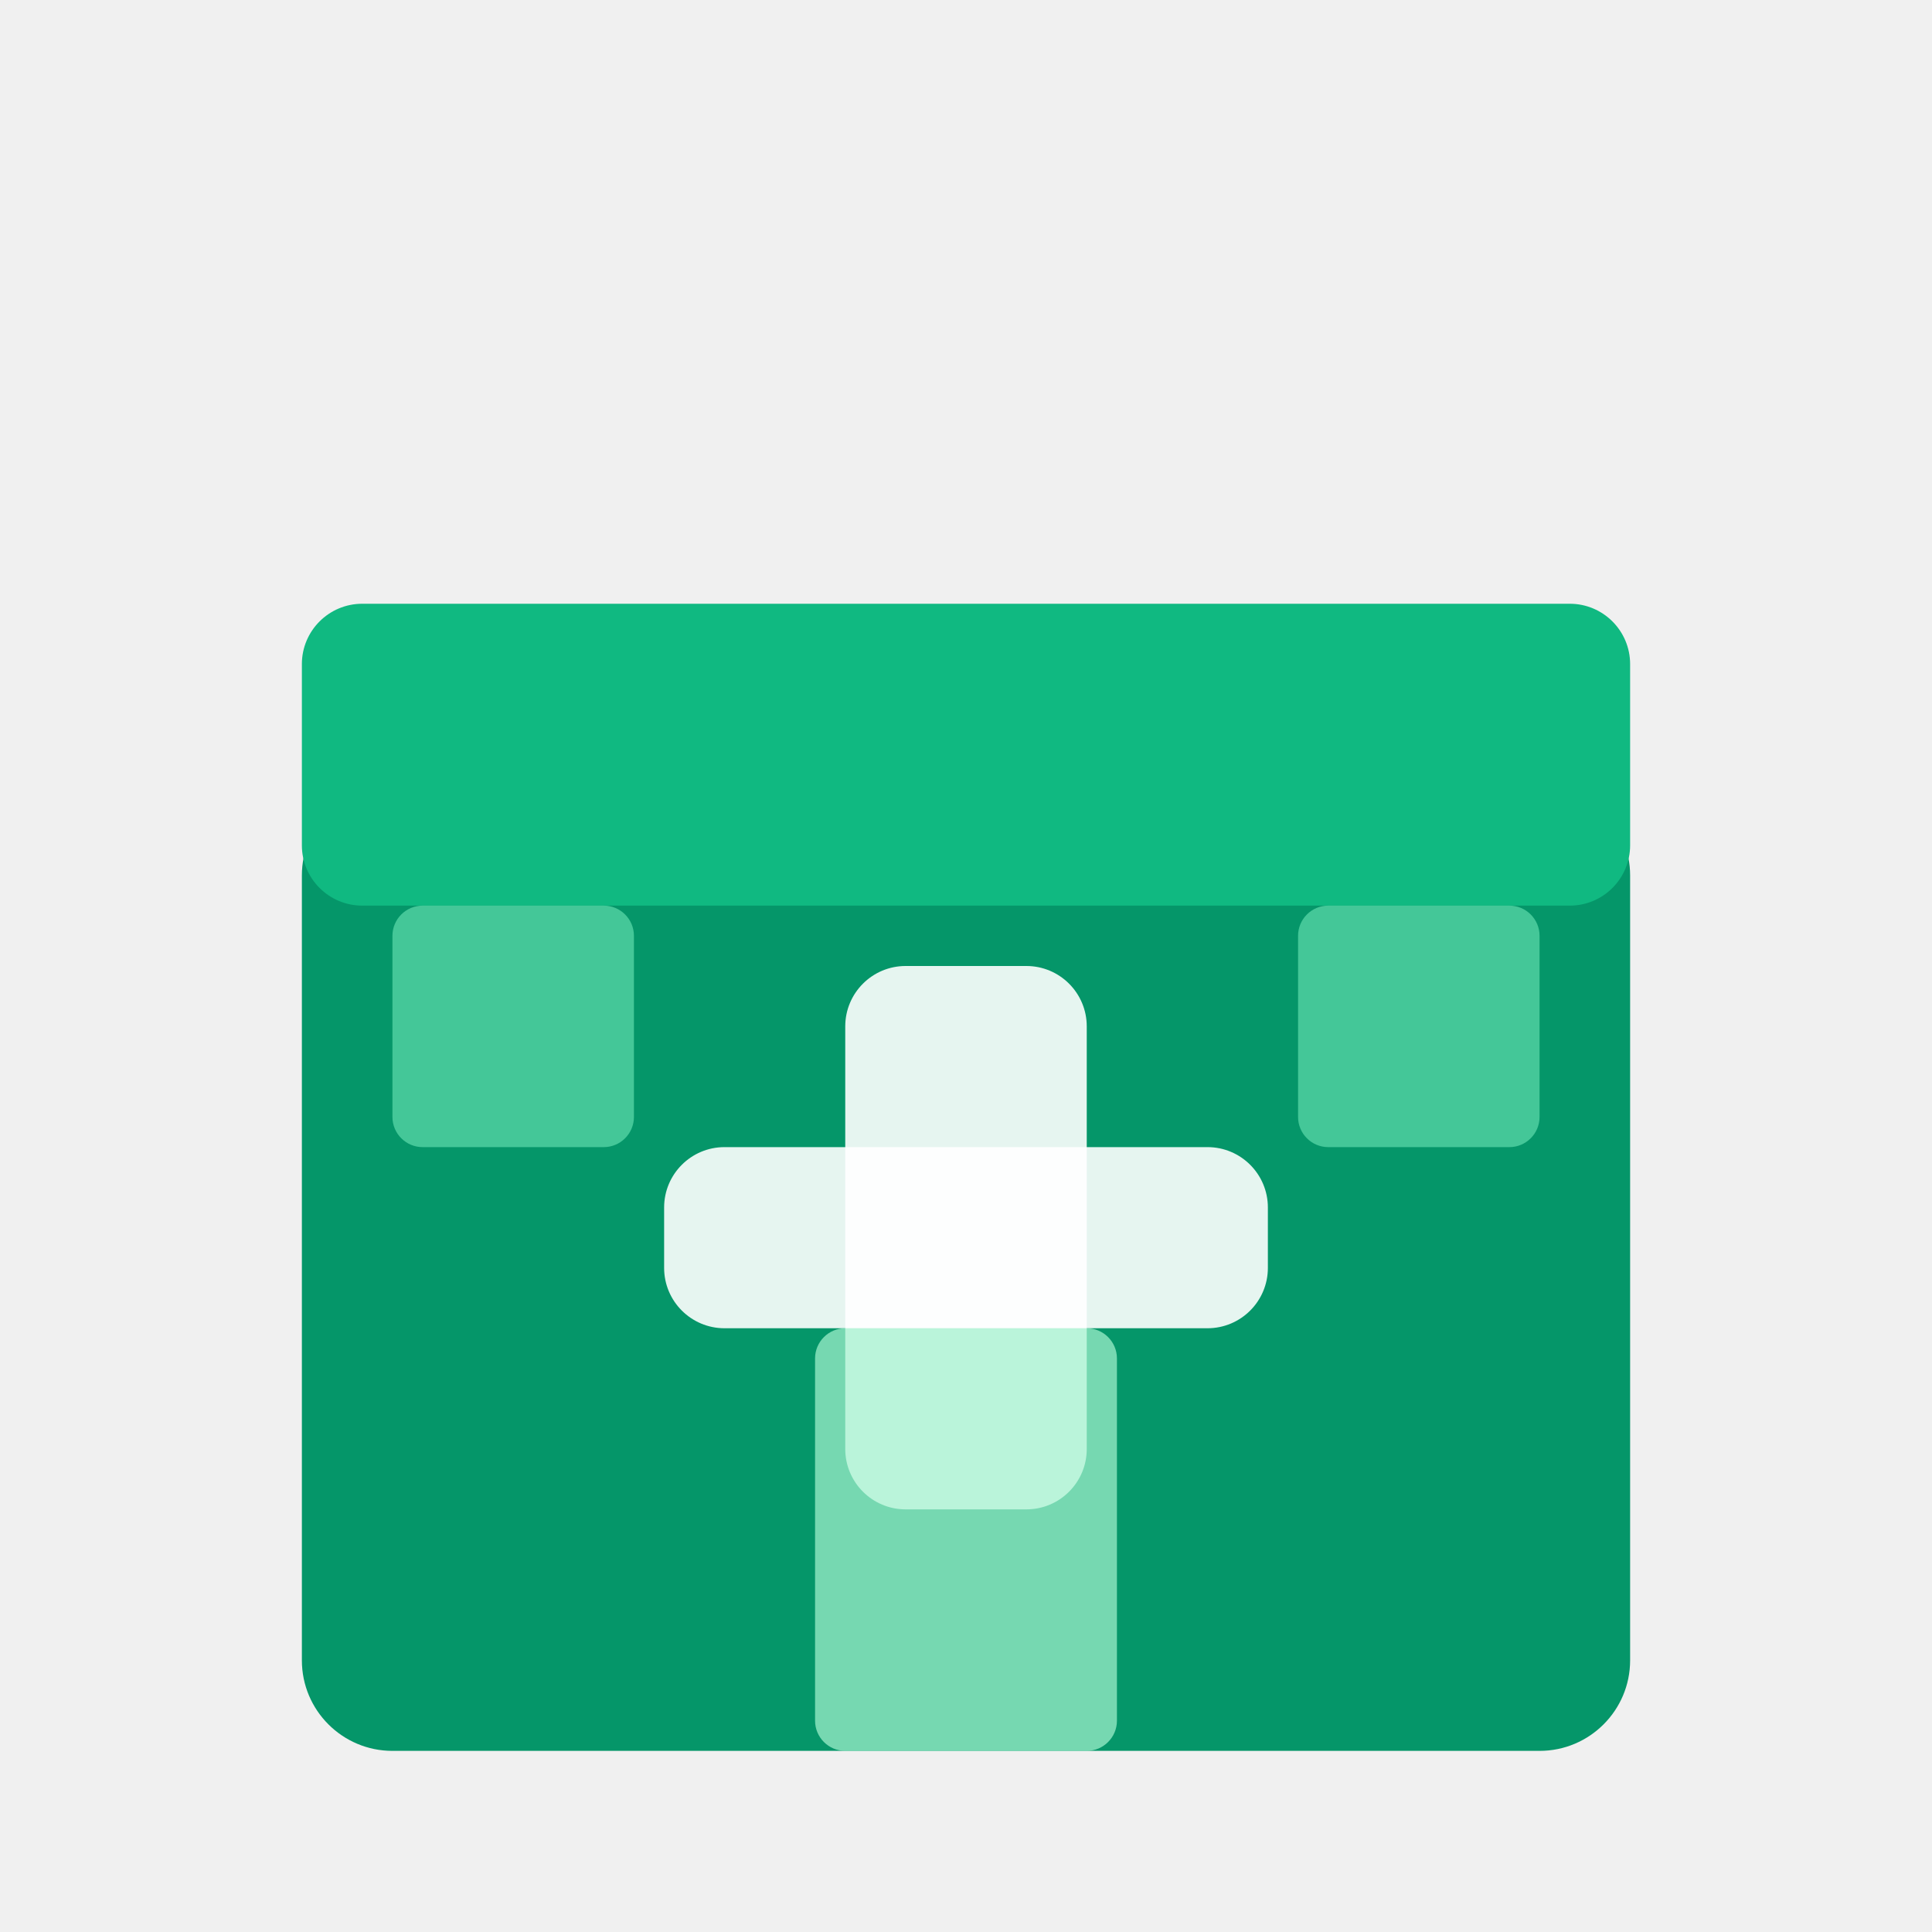
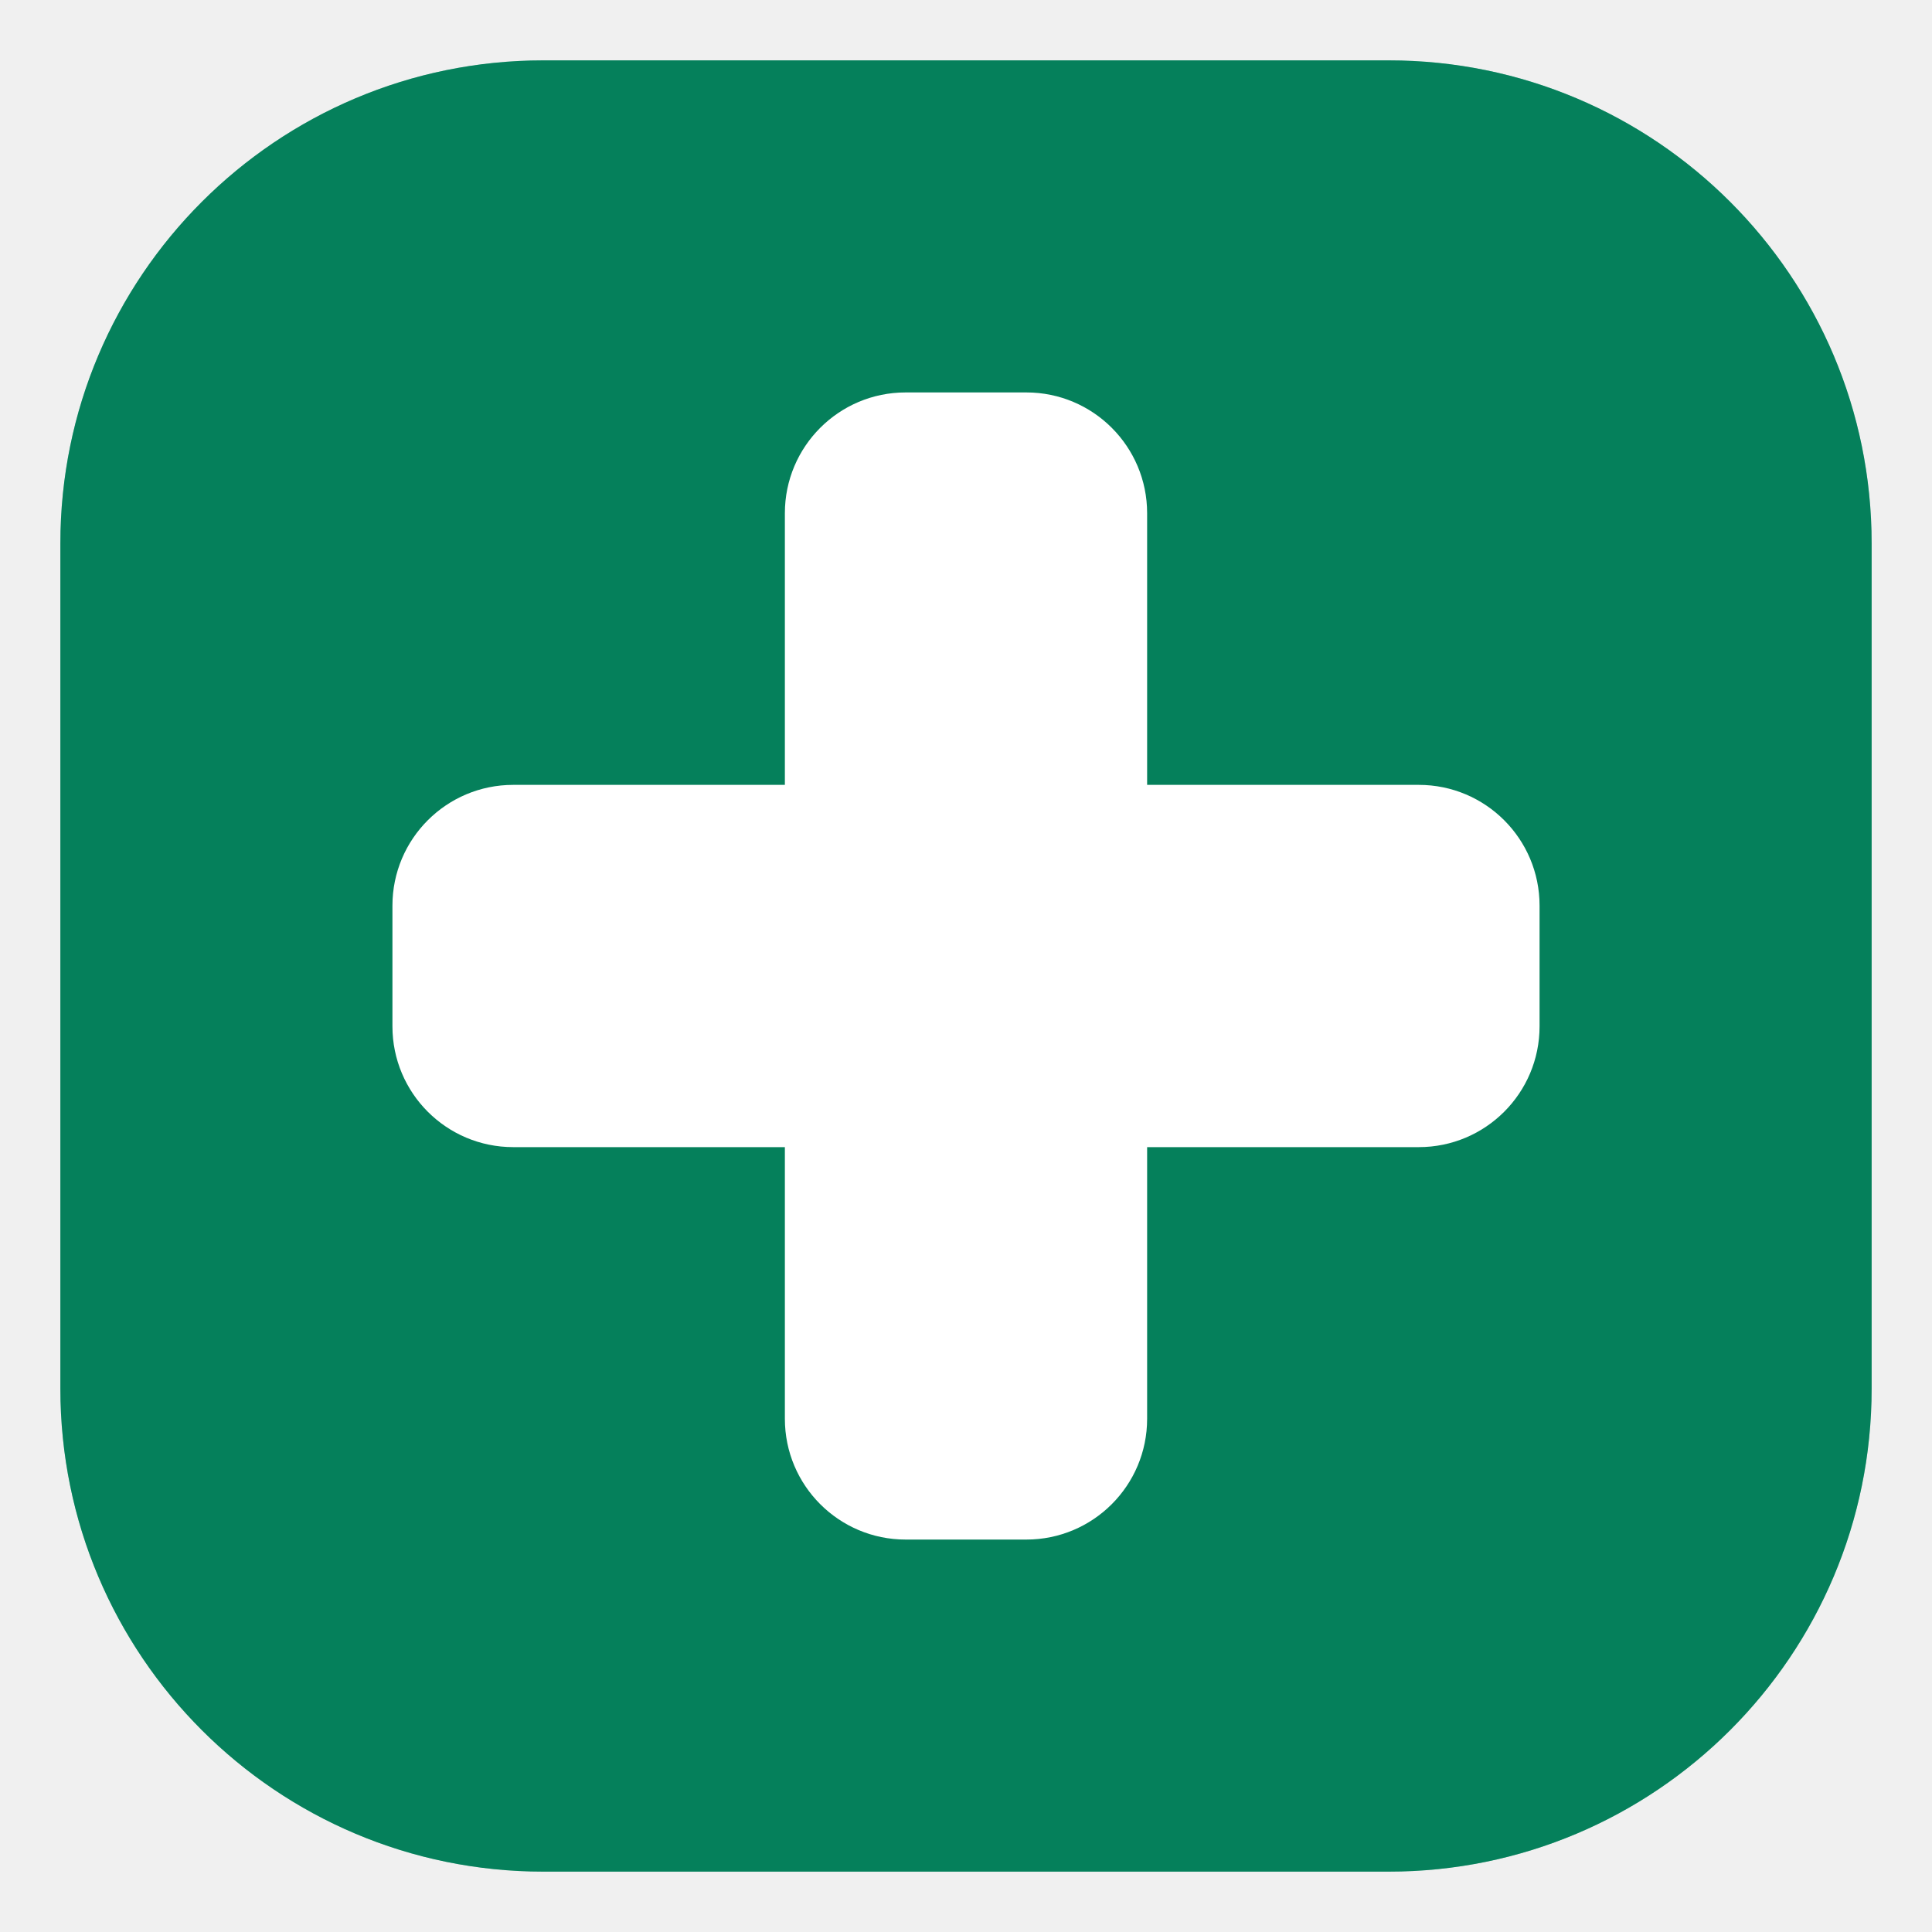
<svg xmlns="http://www.w3.org/2000/svg" viewBox="0 0 64 64" width="64" height="64">
-   <rect x="10" y="26" width="44" height="32" rx="3" fill="#059669" />
-   <rect x="10" y="20" width="44" height="10" rx="2" fill="#10b981" />
-   <rect x="28" y="32" width="8" height="18" rx="2" fill="white" opacity="0.9" />
-   <rect x="22" y="38" width="20" height="6" rx="2" fill="white" opacity="0.9" />
-   <rect x="27" y="44" width="10" height="14" rx="1" fill="#a7f3d0" opacity="0.7" />
-   <rect x="13" y="30" width="8" height="8" rx="1" fill="#6ee7b7" opacity="0.6" />
-   <rect x="43" y="30" width="8" height="8" rx="1" fill="#6ee7b7" opacity="0.6" />
+   <rect x="2" y="2" width="60" height="60" rx="16" fill="#059669" />
+   <rect x="2" y="2" width="60" height="60" rx="16" fill="#065f46" opacity="0.4" />
+   <rect x="26" y="13" width="12" height="38" rx="4" fill="white" />
+   <rect x="13" y="26" width="38" height="12" rx="4" fill="white" />
</svg>
